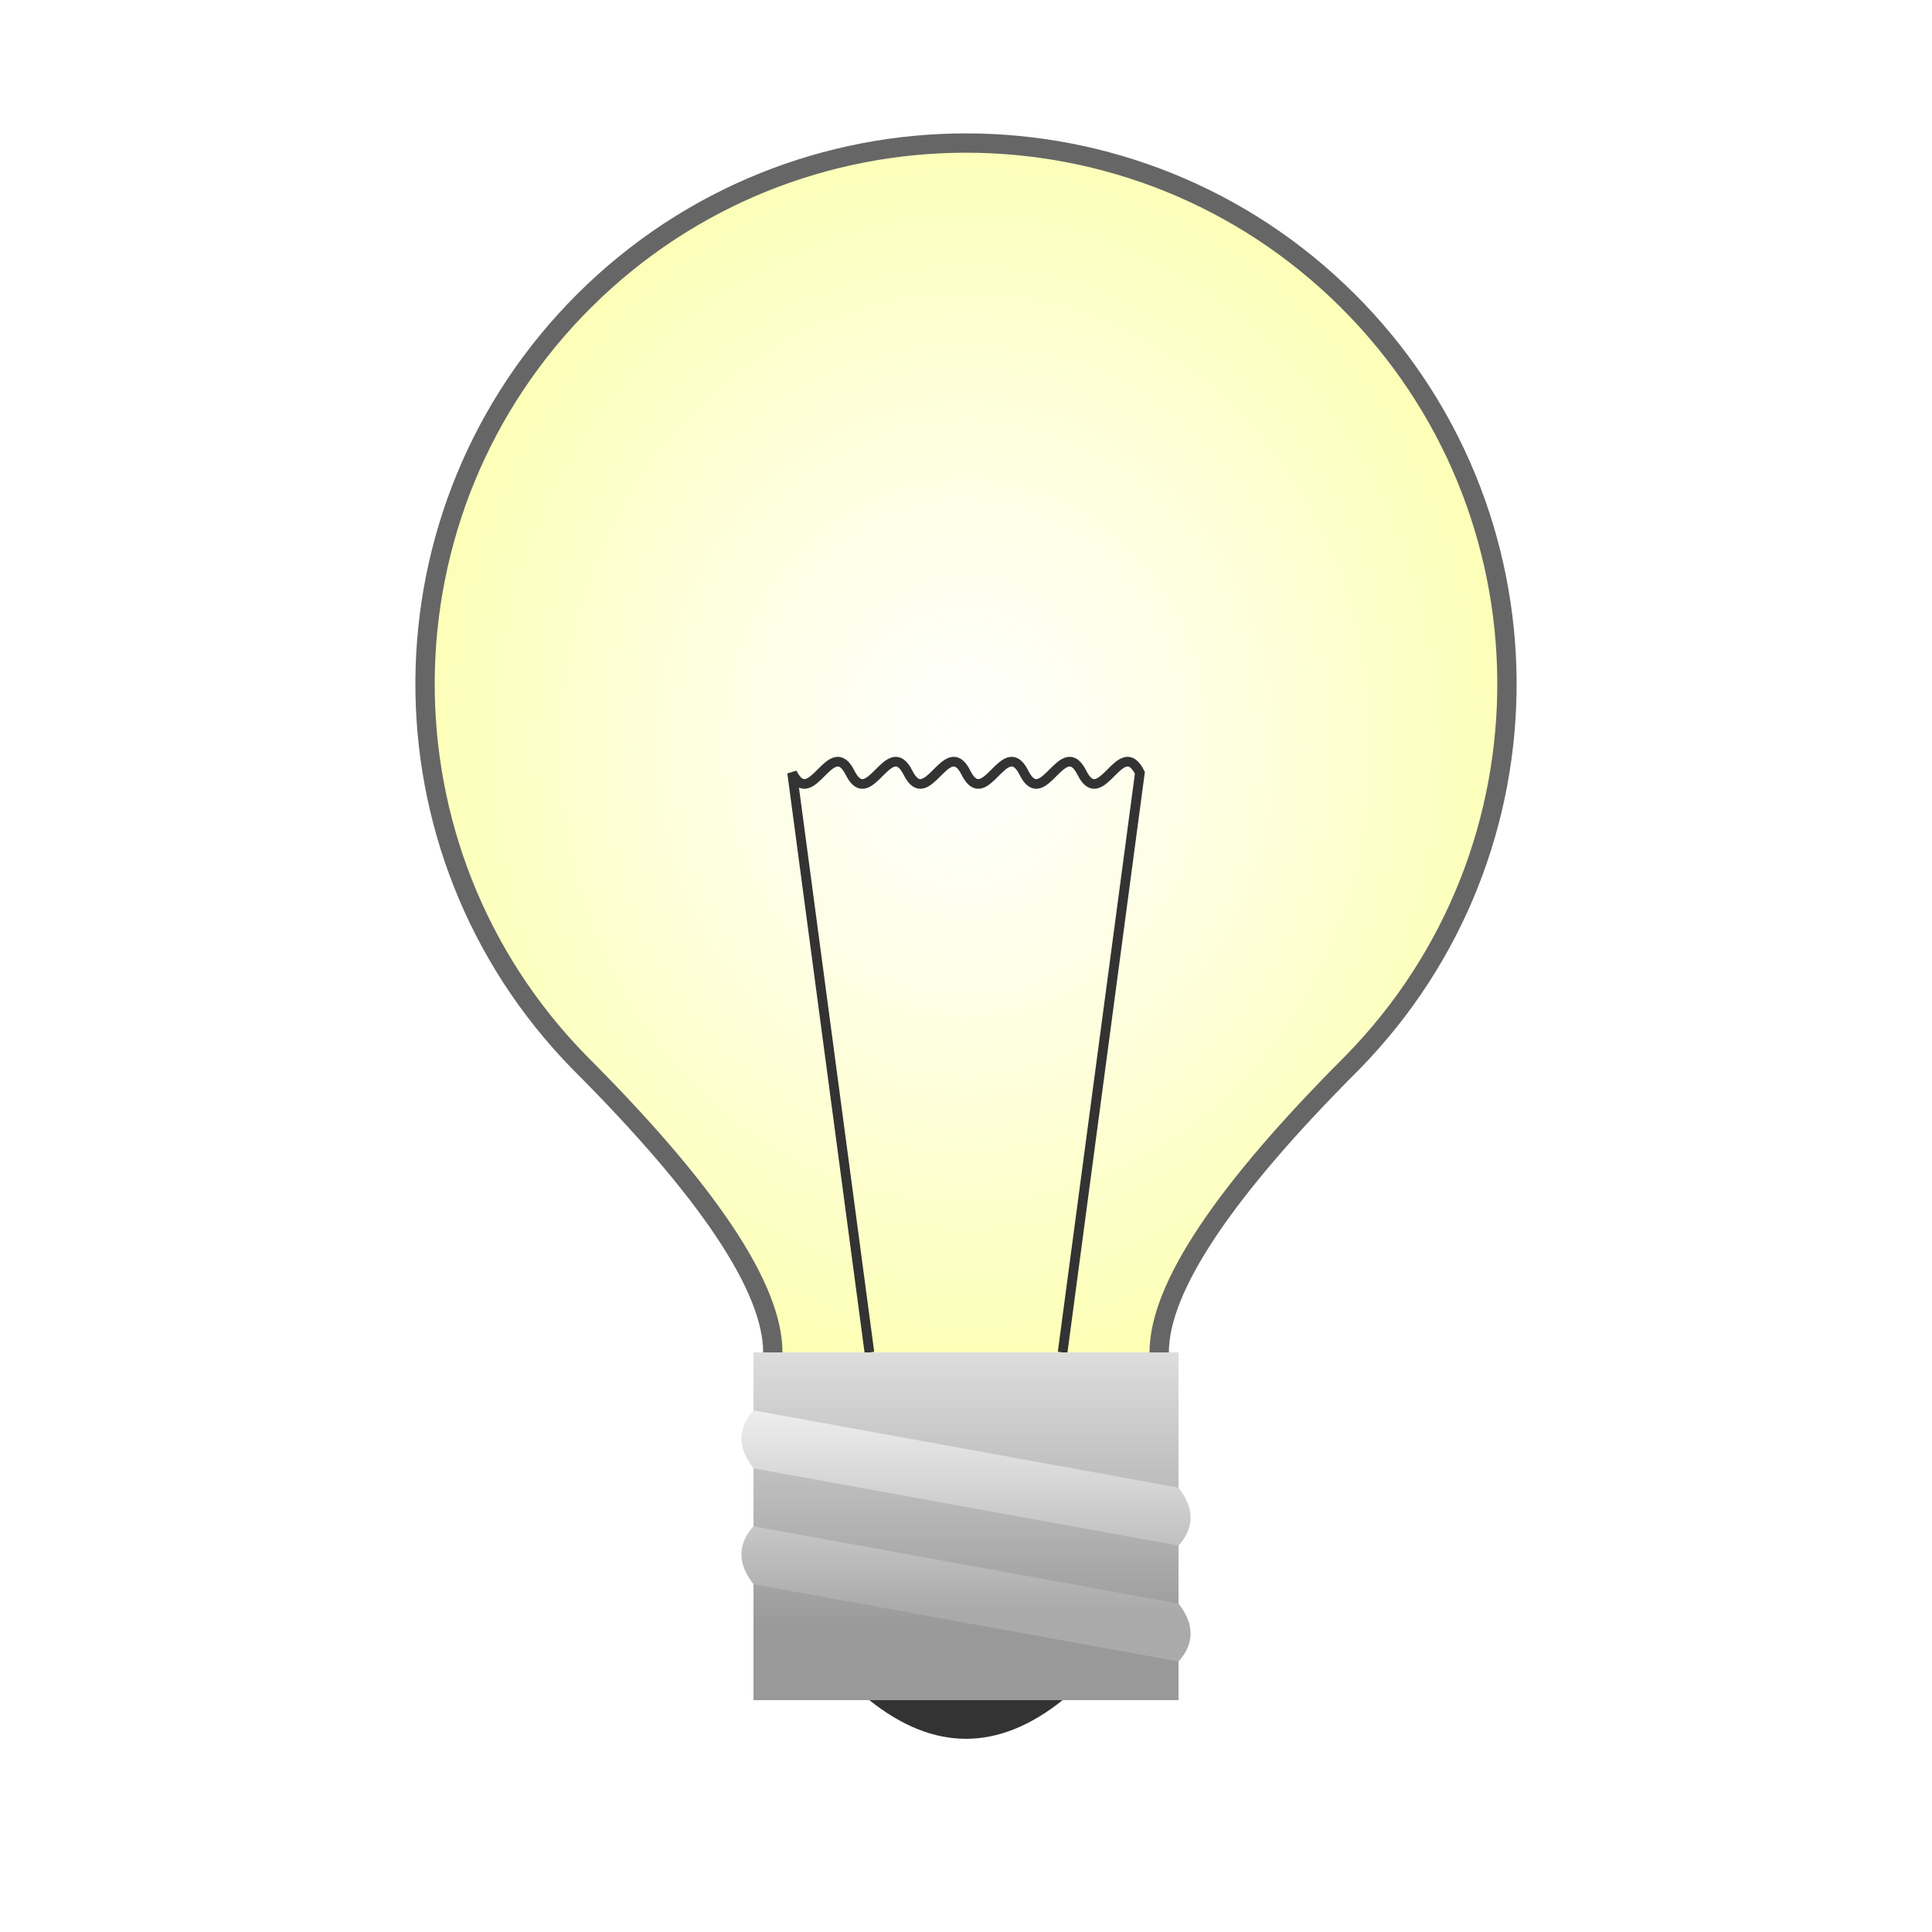
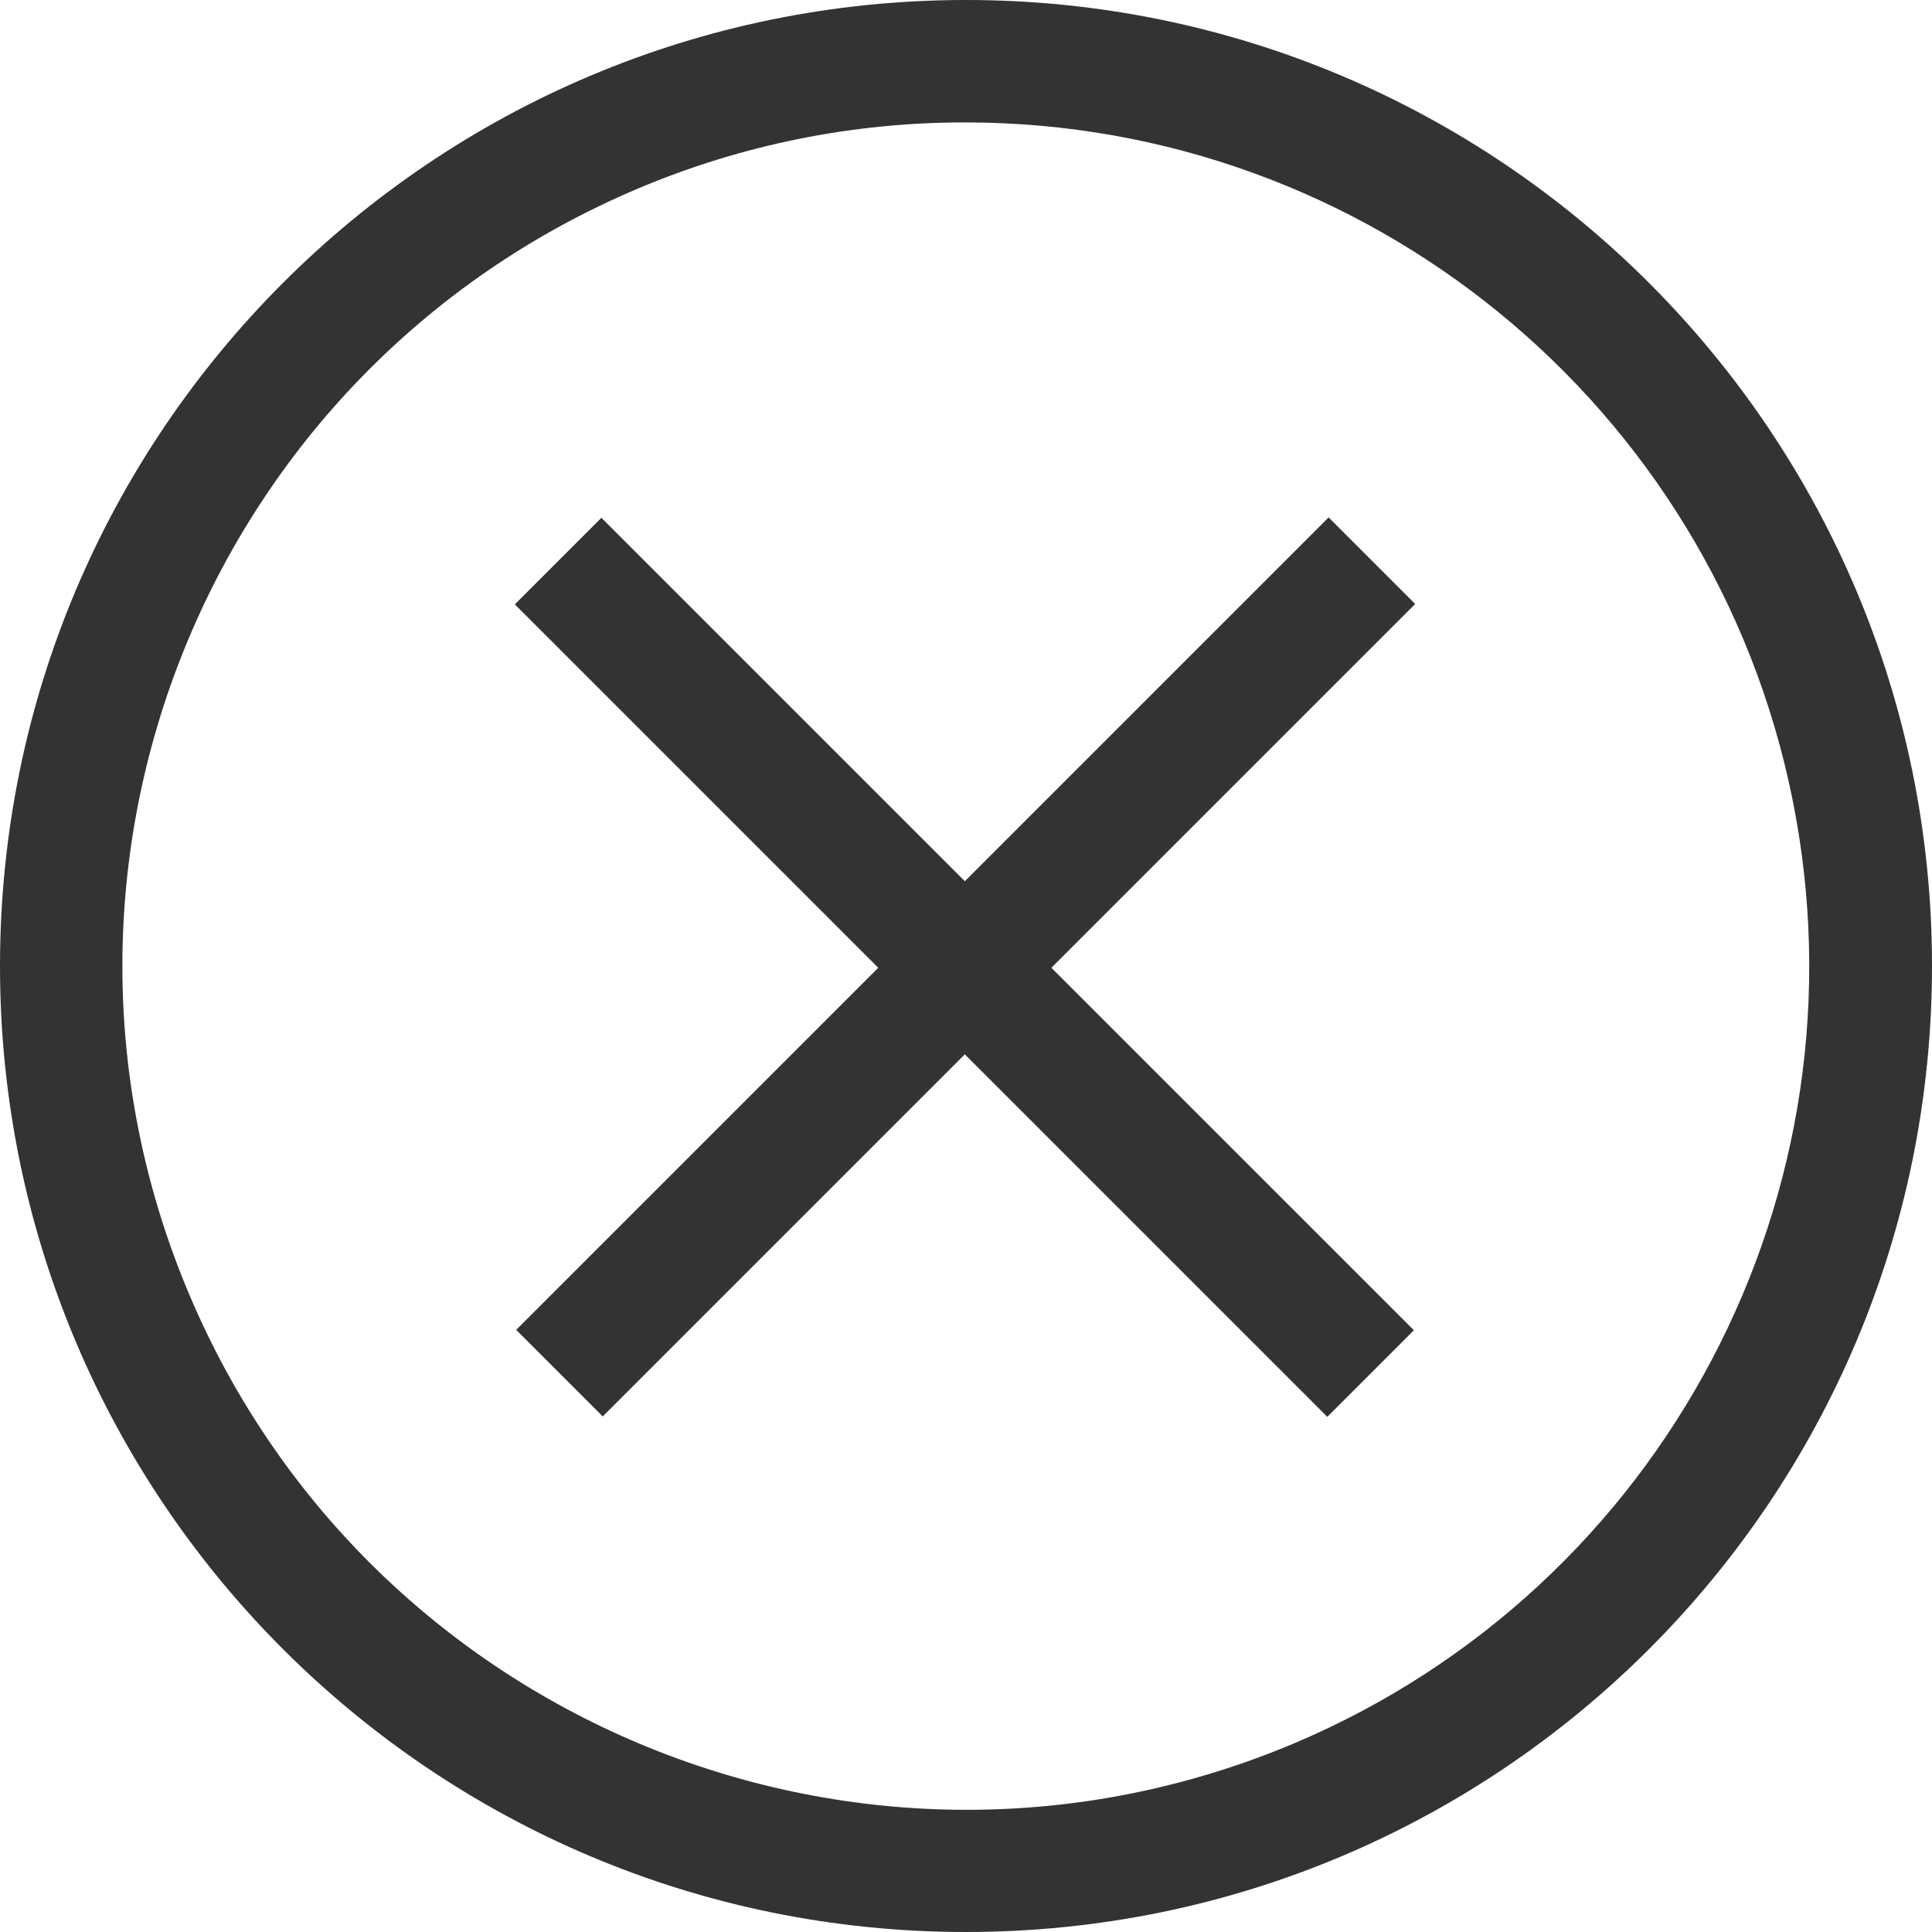
- <svg xmlns="http://www.w3.org/2000/svg" width="800px" height="800px" viewBox="0 0 100 100" version="1.1">
-   <defs>
-     <radialGradient id="RG1" cx="50%" cy="50%" fx="50%" fy="50%" r="60%">
-       <stop style="stop-color:rgb(255,255,255);stop-opacity:0.75;" offset="0%" />
-       <stop style="stop-color:rgb(252,255,166);stop-opacity:1;" offset="100%" />
-     </radialGradient>
-     <linearGradient id="LG1" x1="20%" y1="80%" x2="20%" y2="0%">
-       <stop style="stop-color:#999;stop-opacity:1" offset="0%" />
-       <stop style="stop-color:#DDD;stop-opacity:1" offset="100%" />
-     </linearGradient>
-     <linearGradient id="LG2" x1="20%" y1="80%" x2="20%" y2="0%">
-       <stop style="stop-color:#AAA;stop-opacity:1" offset="0%" />
-       <stop style="stop-color:#EEE;stop-opacity:1" offset="100%" />
-     </linearGradient>
-   </defs>
-   <path style="fill:url(#RG1);fill-opacity:1;fill-rule:nonzero;stroke-width:1;stroke:#666;" d="M 40,70 Q 40,65 30,55 A 28 28 1 1 1 70 55 Q 60,65 60,70" />
-   <path style="stroke-width:0.5;stroke:#333;fill:none" d="M 45,70 41,40 C 42,42 43,38 44,40 C 45,42 46,38 47,40 C 48,42 49,38 50,40 C 51,42 52,38 53,40 C 54,42 55,38 56,40 C 57,42 58,38 59,40 L 55,70" />
-   <path style="fill:url(#LG1);stroke:none" d="M 39,70 61,70 61,88 39,88 z" />
-   <path style="fill:url(#LG2);stroke:none" d="M 39,73 61,77 Q 62.25,78.6 61,80 L 39,76 Q 37.75,74.4 39,73 z M 39,79 61,83 Q 62.25,84.6 61,86 L 39,82 Q 37.75,80.4 39,79 z" />
-   <path style="fill:#333" d="M 45,88 Q 50,92 55,88 z" />
+ <svg xmlns="http://www.w3.org/2000/svg" t="1685345396925" class="icon" viewBox="0 0 1024 1024" version="1.1" p-id="4944" width="200" height="200">
+   <path d="M512 64.887a447.235 447.235 0 0 1 174.009 859.085A447.228 447.228 0 0 1 337.991 99.997 444.173 444.173 0 0 1 512 64.887m0-64.887c-282.766 0-512 229.224-512 512s229.224 512 512 512 512-229.224 512-512-229.234-512-512-512z" fill="#333333" p-id="4945" />
+   <path d="M272.877 320.325l45.882-45.882 430.618 430.617-45.882 45.883z" fill="#333333" p-id="4946" />
+   <path d="M273.583 704.855l430.617-430.617 45.883 45.881-430.618 430.618z" fill="#333333" p-id="4947" />
</svg>
